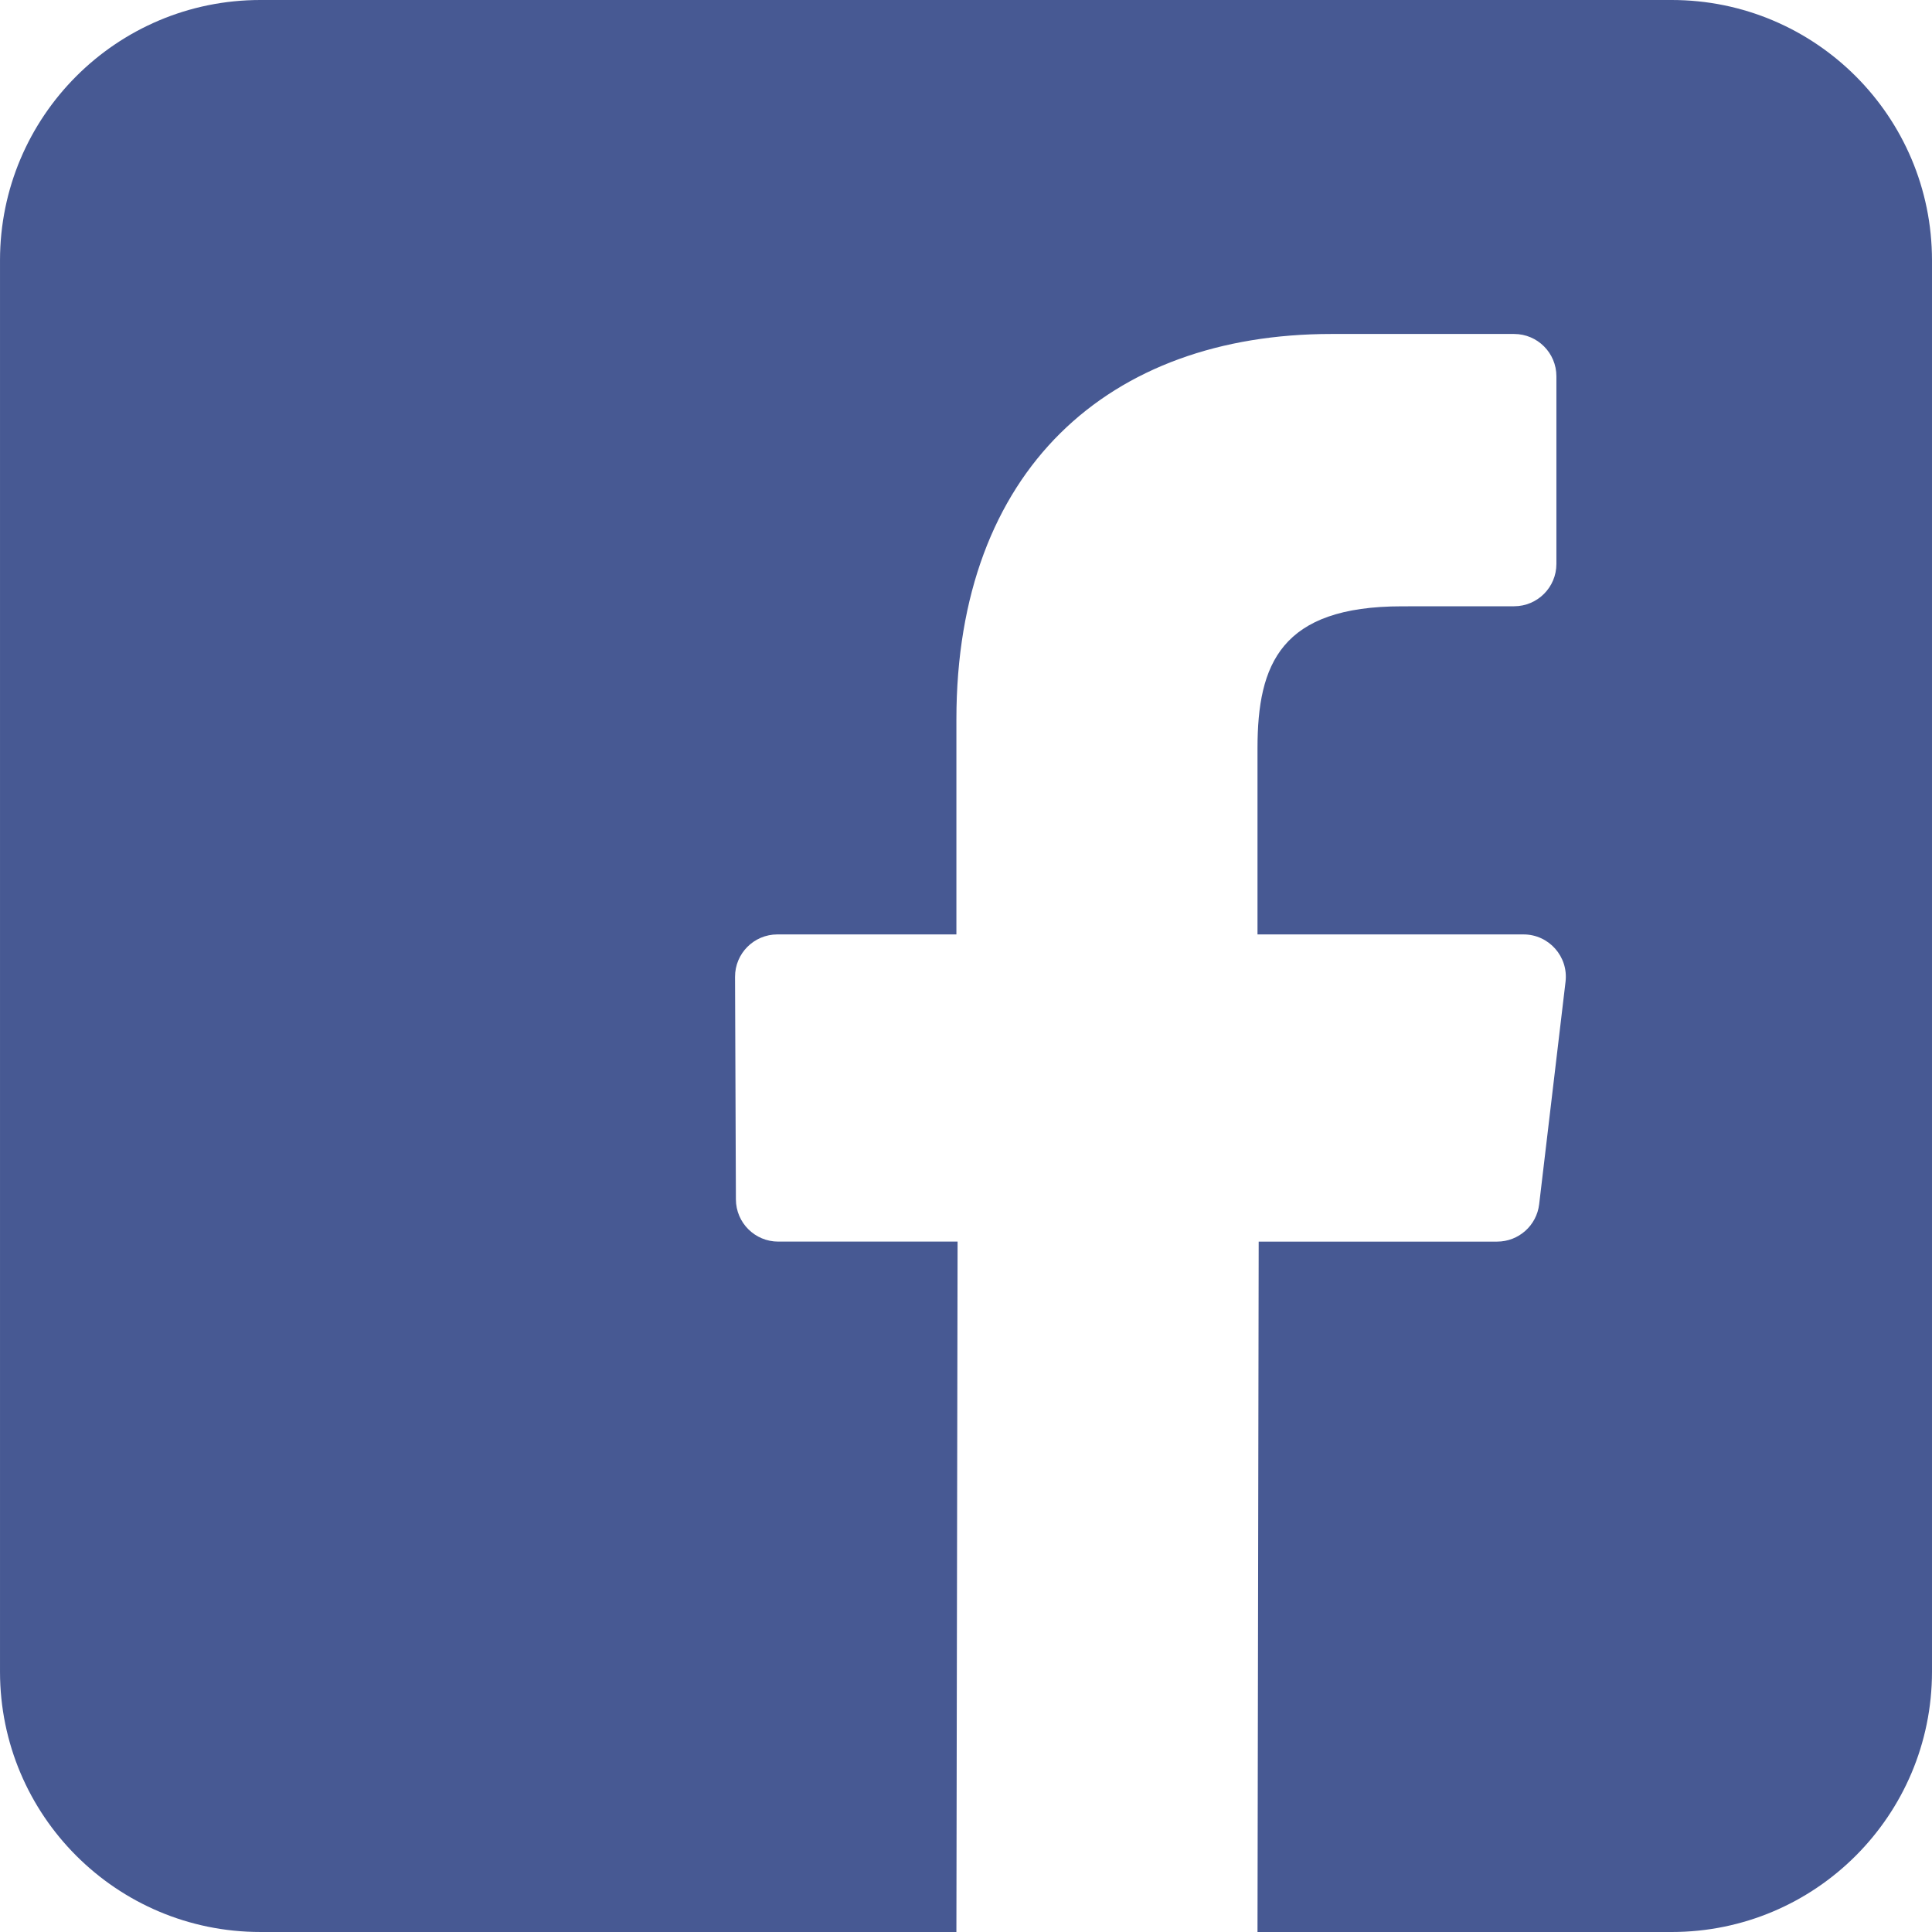
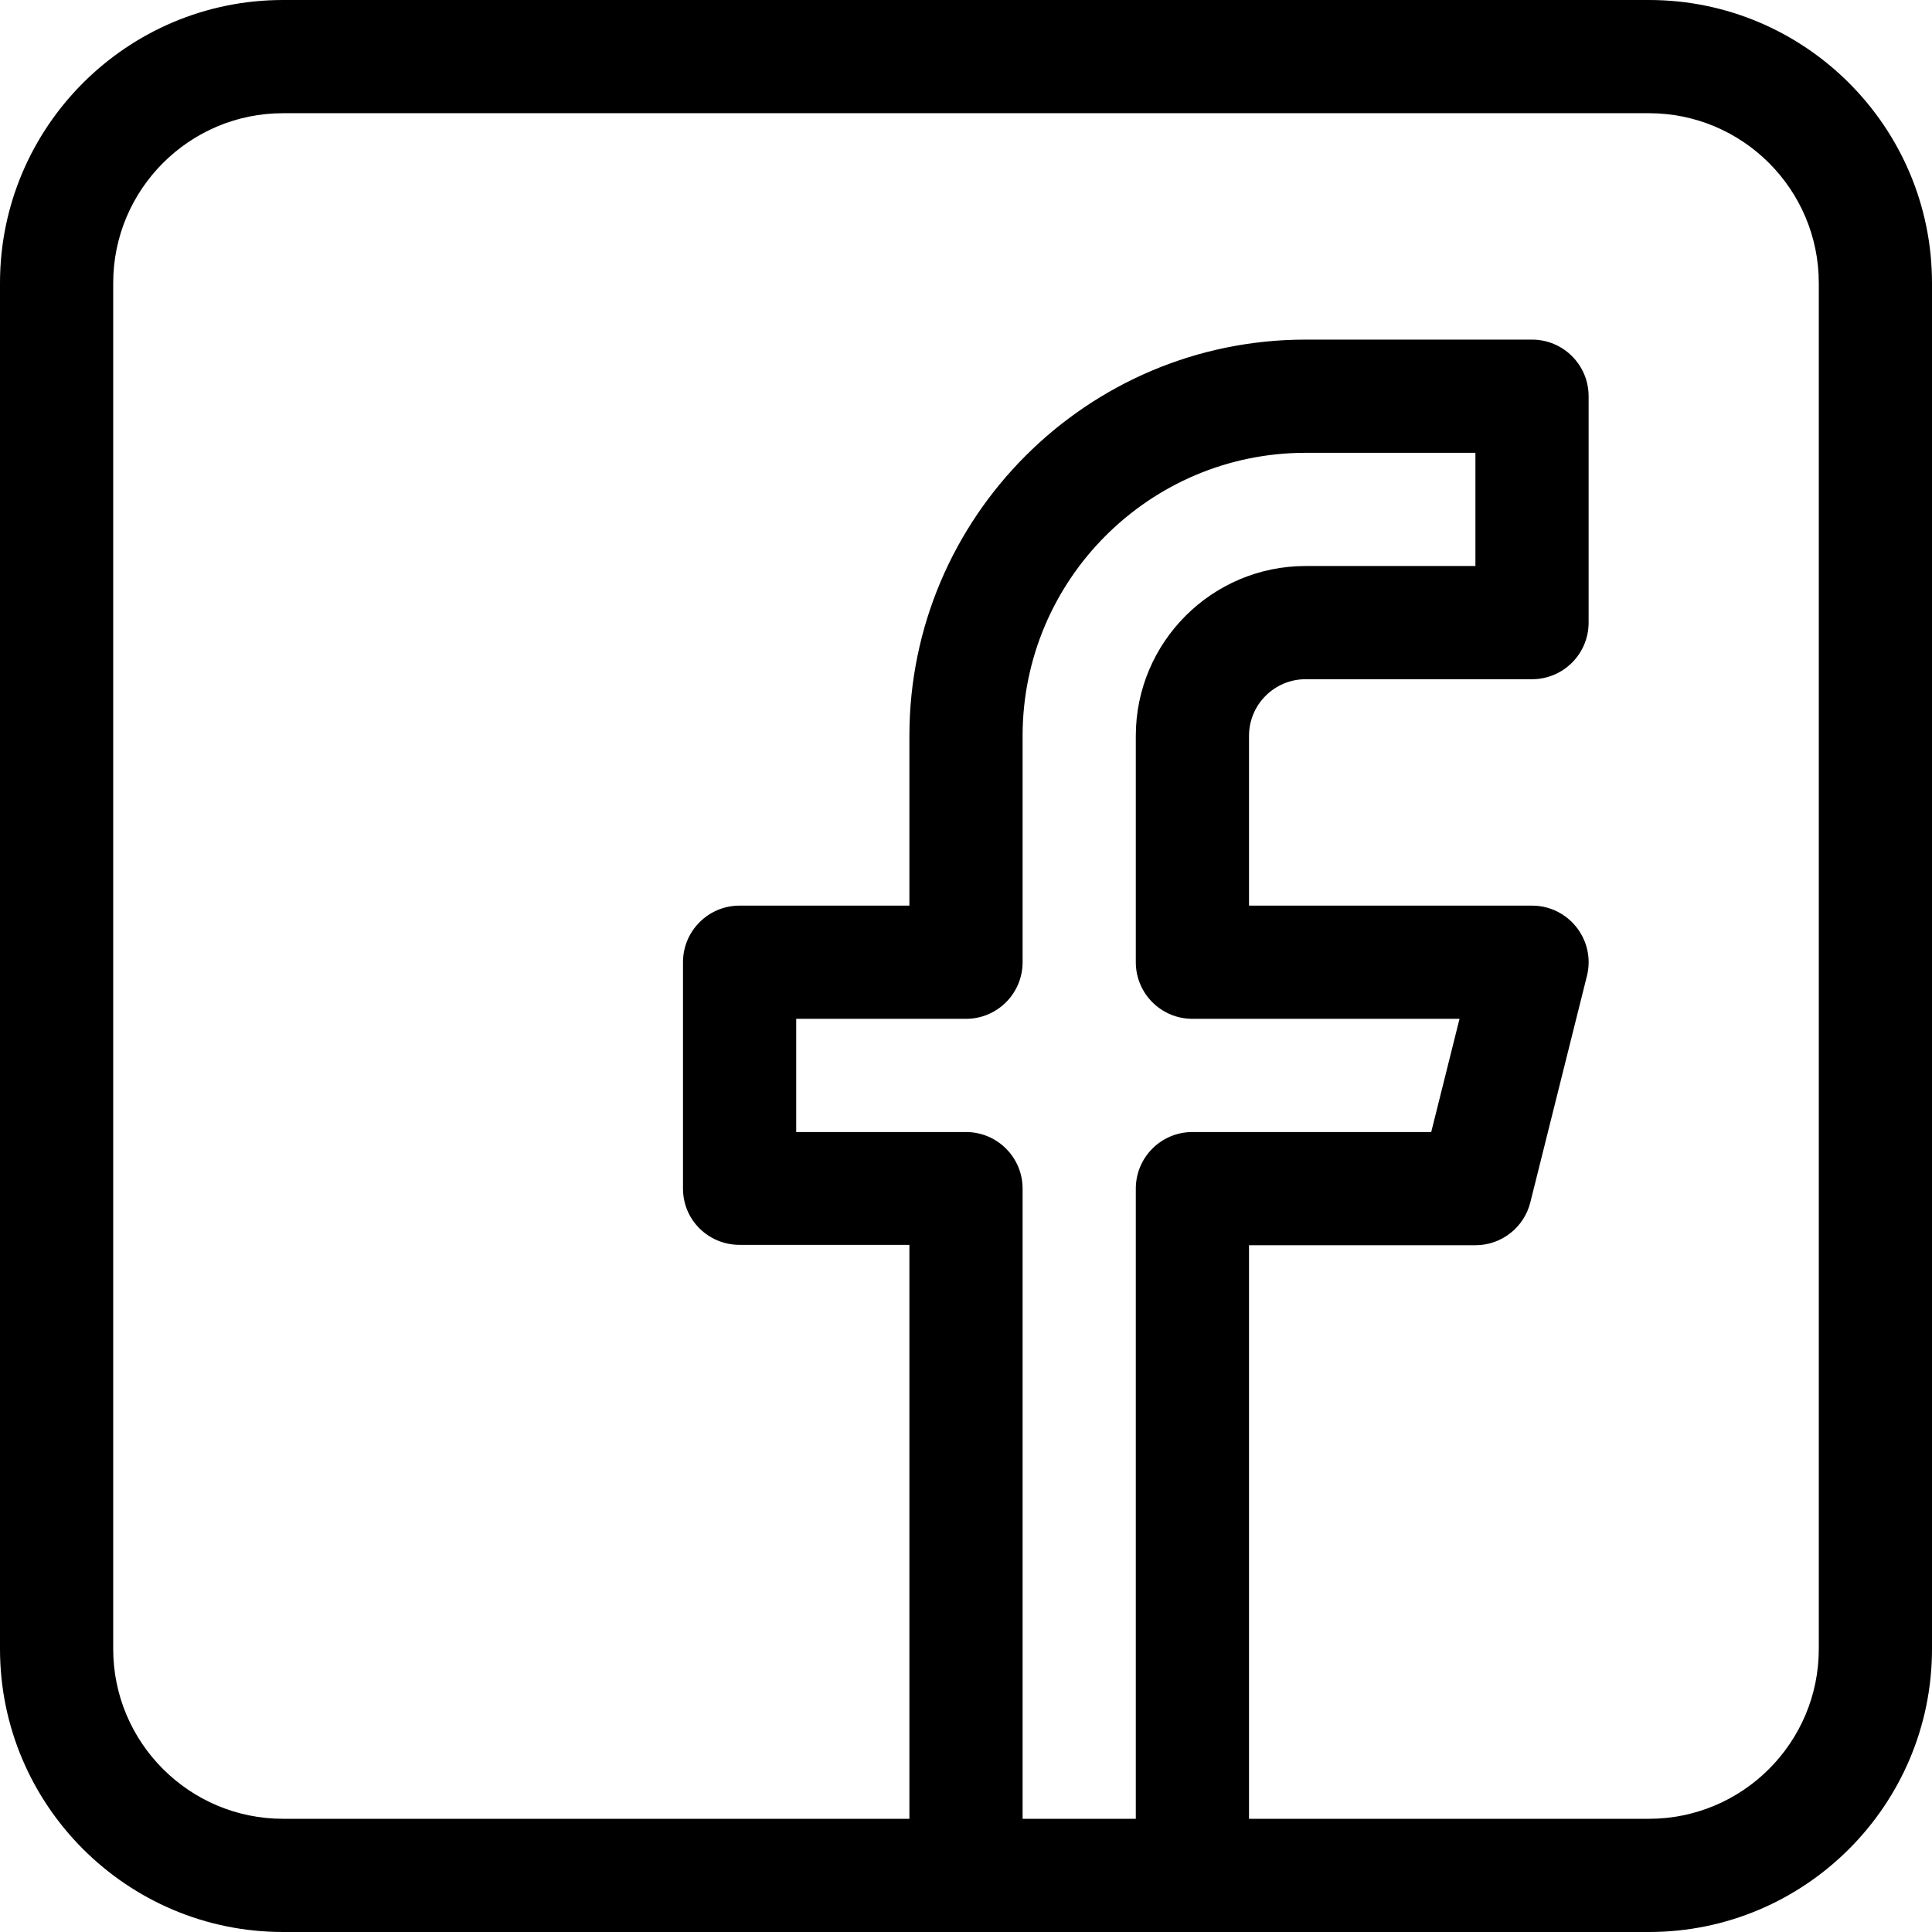
- <svg xmlns="http://www.w3.org/2000/svg" version="1.1" id="Layer_1" x="0px" y="0px" viewBox="0 0 408.788 408.788" style="enable-background:new 0 0 408.788 408.788;" xml:space="preserve">
-   <path style="fill:#475993;" d="M353.701,0H55.087C24.665,0,0.002,24.662,0.002,55.085v298.616c0,30.423,24.662,55.085,55.085,55.085  h147.275l0.251-146.078h-37.951c-4.932,0-8.935-3.988-8.954-8.92l-0.182-47.087c-0.019-4.959,3.996-8.989,8.955-8.989h37.882  v-45.498c0-52.8,32.247-81.55,79.348-81.55h38.65c4.945,0,8.955,4.009,8.955,8.955v39.704c0,4.944-4.007,8.952-8.95,8.955  l-23.719,0.011c-25.615,0-30.575,12.172-30.575,30.035v39.389h56.285c5.363,0,9.524,4.683,8.892,10.009l-5.581,47.087  c-0.534,4.506-4.355,7.901-8.892,7.901h-50.453l-0.251,146.078h87.631c30.422,0,55.084-24.662,55.084-55.084V55.085  C408.786,24.662,384.124,0,353.701,0z" />
+ <svg xmlns="http://www.w3.org/2000/svg" version="1.1" id="Capa_1" x="0px" y="0px" viewBox="0 0 512 512" style="enable-background:new 0 0 512 512;" xml:space="preserve">
+   <g>
+     <g>
+       <path d="M437,0H75C33.645,0,0,33.645,0,75v362c0,41.355,33.645,75,75,75h362c41.355,0,75-33.645,75-75V75    C512,33.645,478.355,0,437,0z M301,315v167h-30V315c0-8.284-6.716-15-15-15h-45v-30h45c8.284,0,15-6.716,15-15v-60    c0-41.355,33.645-75,75-75h45v30h-45c-24.813,0-45,20.187-45,45v60c0,8.284,6.716,15,15,15h70.788l-7.5,30H316    C307.716,300,301,306.716,301,315z M482,437c0,24.813-20.187,45-45,45H331V330h60c6.883,0,12.883-4.685,14.552-11.362l15-60    C422.92,249.17,415.741,240,406,240h-75v-45c0-8.271,6.729-15,15-15h60c8.284,0,15-6.716,15-15v-60c0-8.284-6.716-15-15-15h-60    c-57.897,0-105,47.103-105,105v45h-45c-8.284,0-15,6.716-15,15v60c0,8.284,6.716,14.9,15,14.9h45V482H75    c-24.813,0-45-20.187-45-45V75c0-24.813,20.187-45,45-45h362c24.813,0,45,20.187,45,45V437z" />
+     </g>
+   </g>
  <g>
</g>
  <g>
</g>
  <g>
</g>
  <g>
</g>
  <g>
</g>
  <g>
</g>
  <g>
</g>
  <g>
</g>
  <g>
</g>
  <g>
</g>
  <g>
</g>
  <g>
</g>
  <g>
</g>
  <g>
</g>
  <g>
</g>
</svg>
